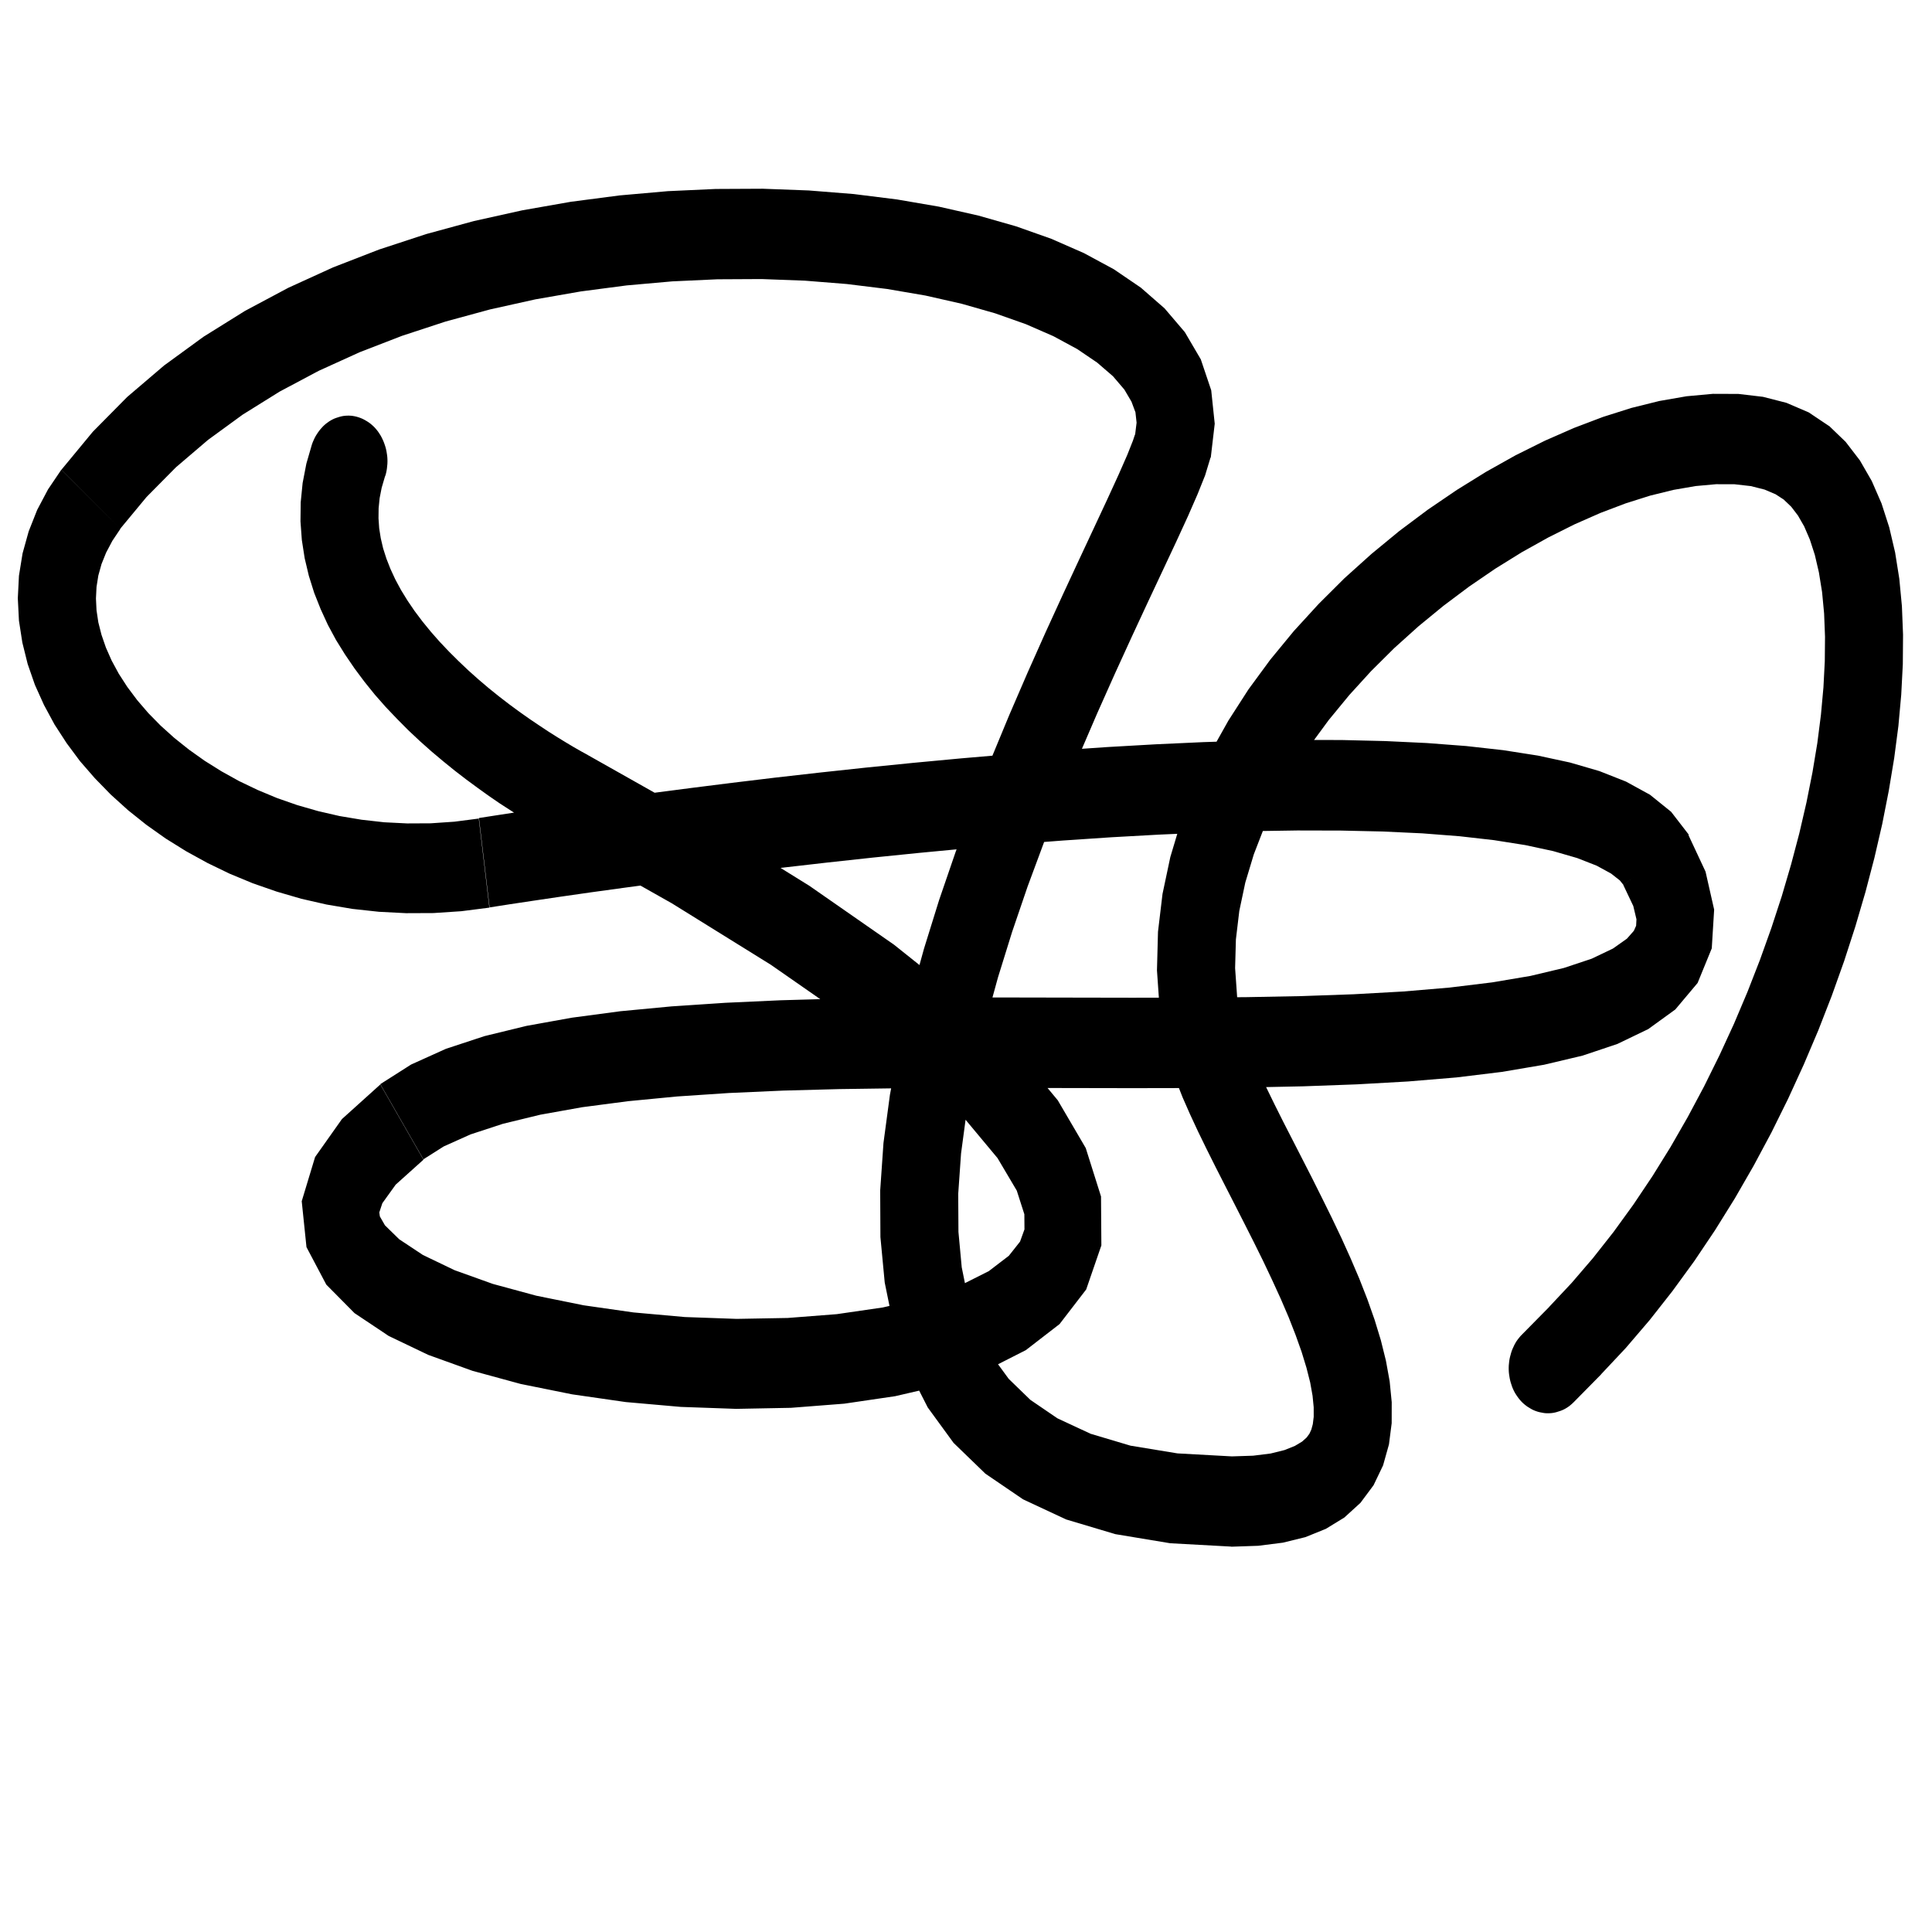
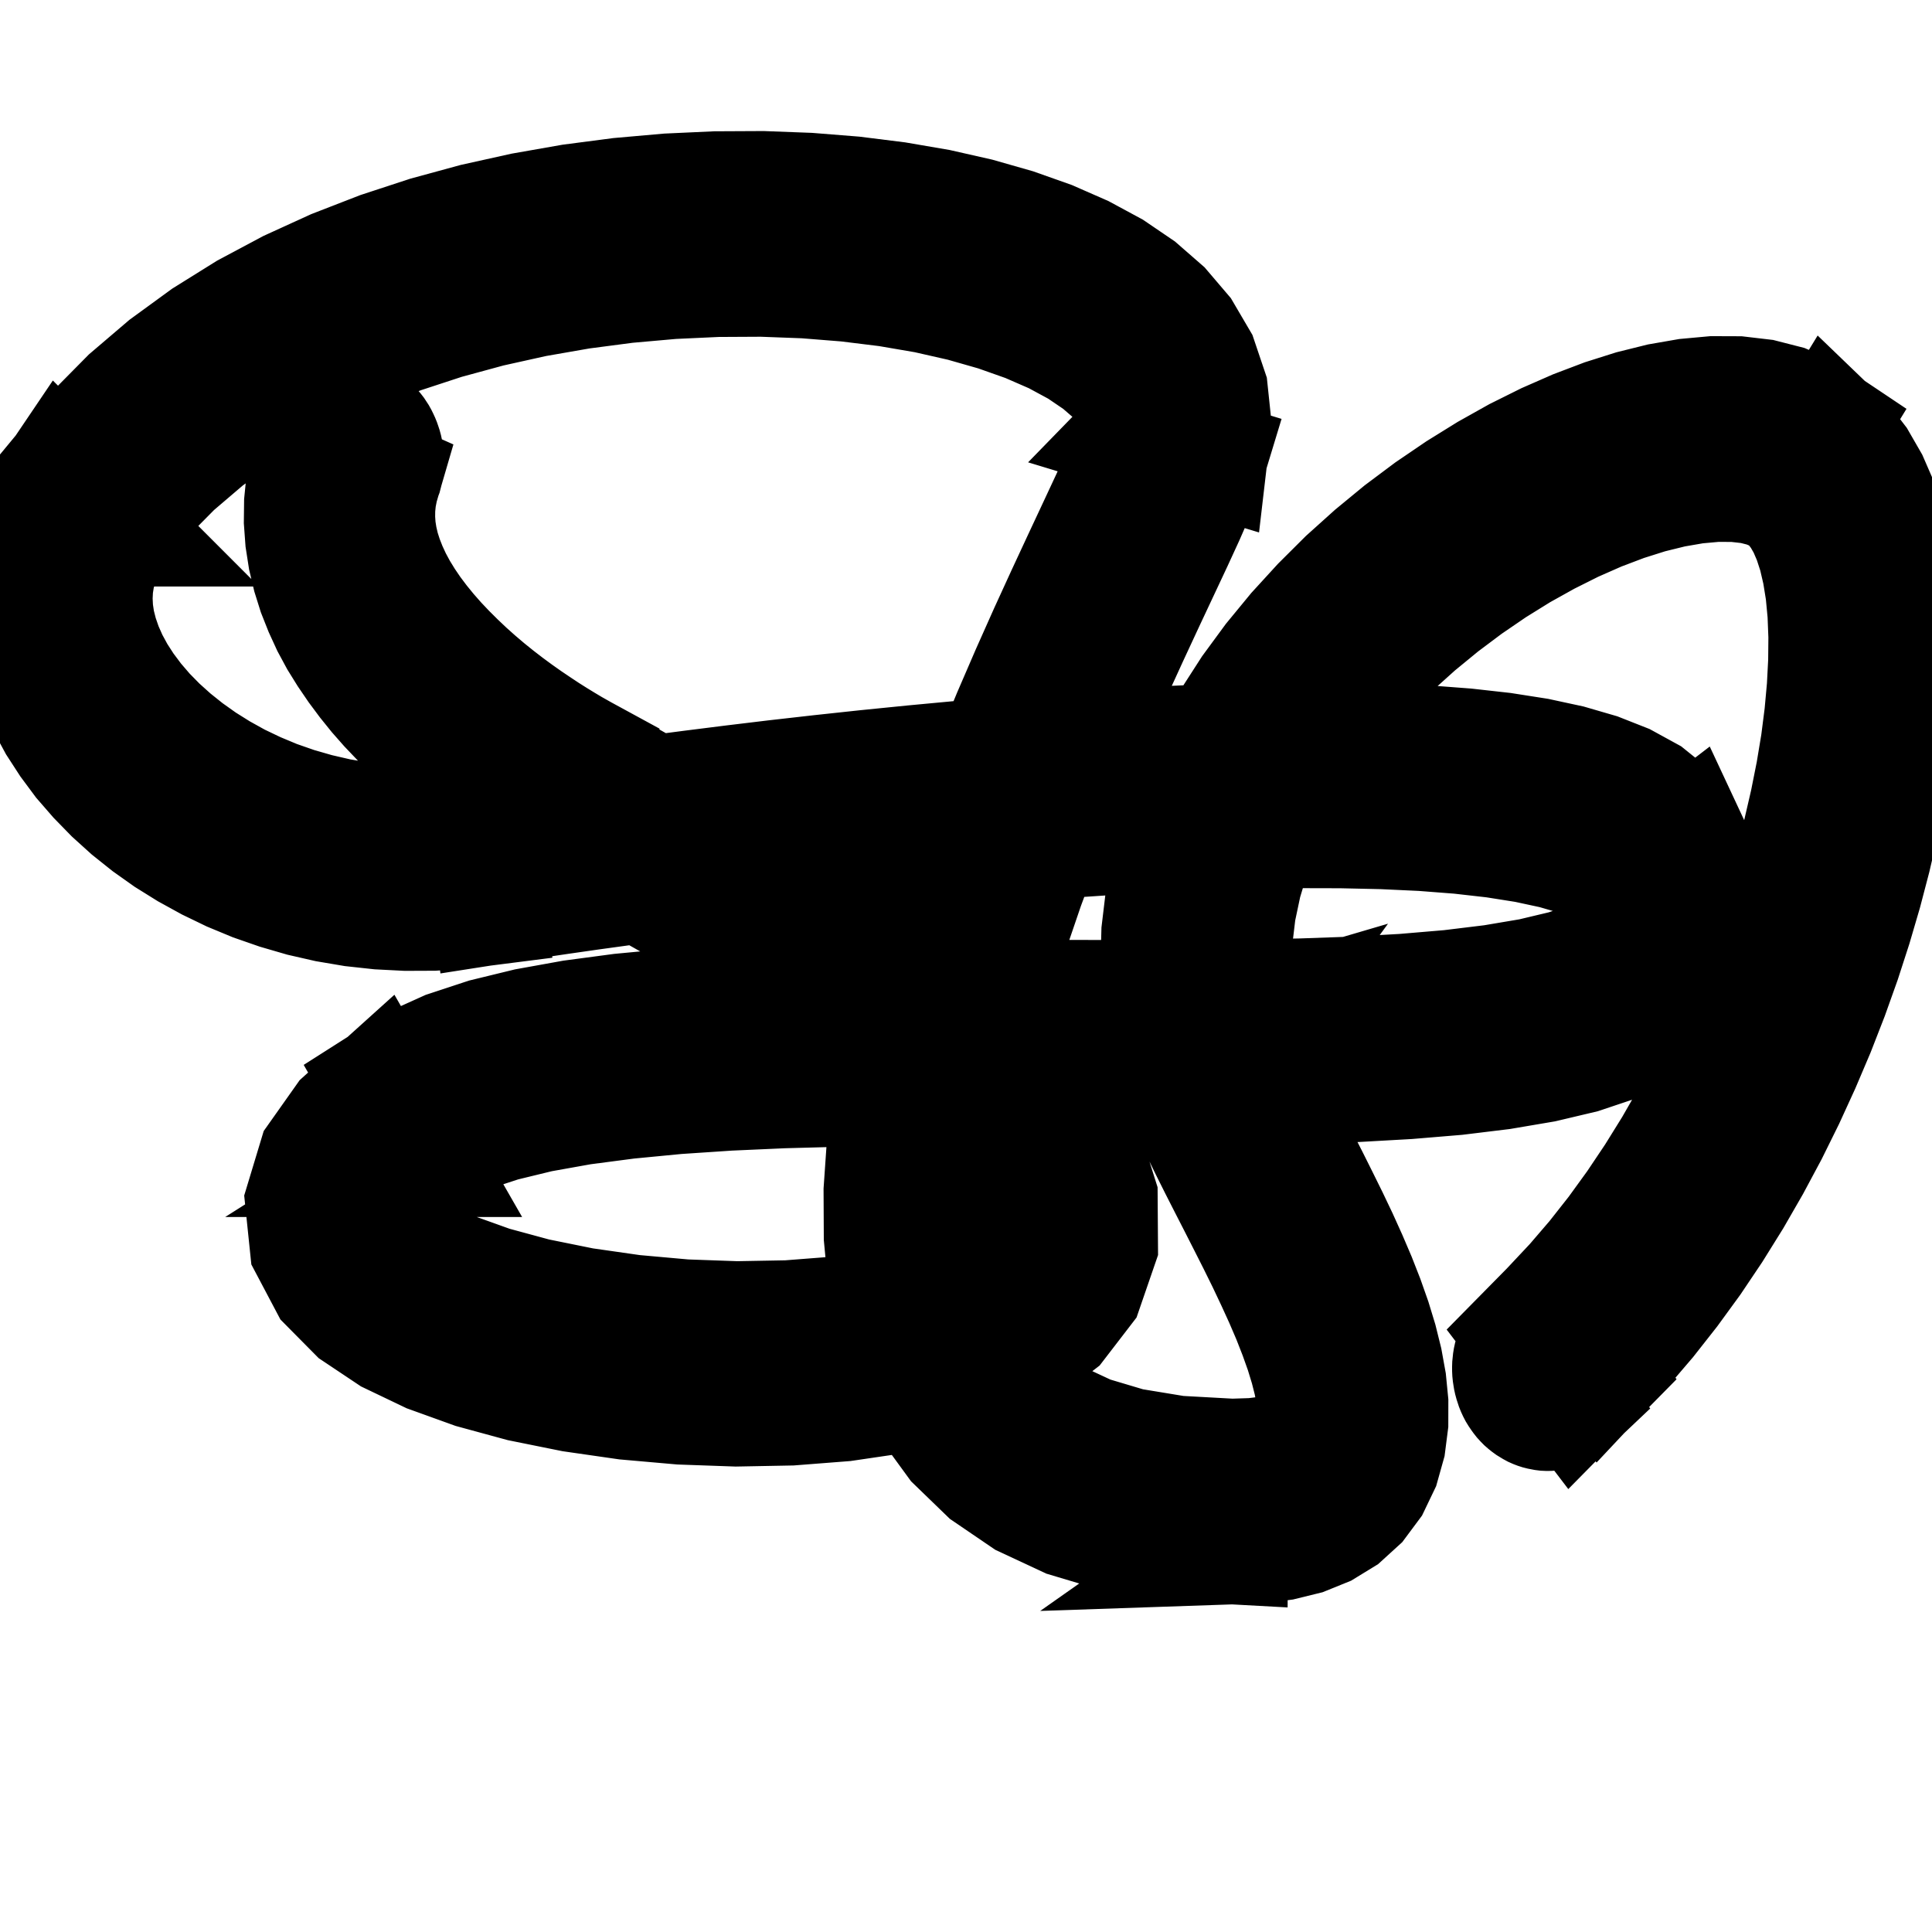
- <svg xmlns="http://www.w3.org/2000/svg" width="1000" height="1000" id="svg4152" version="1.1" viewBox="0 0 1000 1000">
-   <defs id="defs5498">
-     <marker style="overflow:visible" id="marker4233" refX="0.0" refY="0.0" orient="auto">
-       <path transform="scale(0.8)" style="fill-rule:evenodd;stroke-width:1pt;stroke-opacity:1;fill-opacity:1" d="M 5.77,0.0 L -2.88,5.0 L -2.88,-5.0 L 5.77,0.0 z " id="path4235" />
-     </marker>
-     <marker style="overflow:visible" id="marker4755" refX="0.0" refY="0.0" orient="auto">
-       <path transform="scale(0.8)" style="fill-rule:evenodd;stroke-width:1pt;stroke-opacity:1;fill-opacity:1" d="M 5.77,0.0 L -2.88,5.0 L -2.88,-5.0 L 5.77,0.0 z " id="path4757" />
-     </marker>
-     <marker orient="auto" refY="0.0" refX="0.0" id="Arrow1Lend" style="overflow:visible;">
-       <path id="path4164" d="M 0.0,0.0 L 5.0,-5.0 L -12.5,0.0 L 5.0,5.0 L 0.0,0.0 z " style="fill-rule:evenodd;stroke-width:1pt;stroke-opacity:1;fill-opacity:1" transform="scale(0.8) rotate(180) translate(12.5,0)" />
-     </marker>
-     <marker orient="auto" refY="0.0" refX="0.0" id="Arrow2Lend" style="overflow:visible;">
-       <path id="path4182" style="fill-rule:evenodd;stroke-width:0.625;stroke-linejoin:round;stroke-opacity:1;fill-opacity:1" d="M 8.719,4.034 L -2.207,0.016 L 8.719,-4.002 C 6.973,-1.63 6.983,1.616 8.719,4.034 z " transform="scale(1.1) rotate(180) translate(1,0)" />
-     </marker>
-     <pattern y="0" x="0" height="6" width="6" patternUnits="userSpaceOnUse" id="EMFhbasepattern" />
-     <pattern y="0" x="0" height="6" width="6" patternUnits="userSpaceOnUse" id="EMFhbasepattern-6" />
-   </defs>
-   <g style="clip-rule:evenodd;fill-opacity:1;fill-rule:evenodd;image-rendering:optimizeQuality;shape-rendering:geometricPrecision;text-rendering:geometricPrecision" id="g5179" transform="matrix(58.61673,0,0,59.70826,-120.0885,-16.89063)">
-     <path class="fil0" d="m 15.489,11.851 0.456,0.587 -0.014,0.013 -0.014,0.012 -0.014,0.011 -0.015,0.01 -0.015,0.009 -0.015,0.008 -0.016,0.007 -0.016,0.006 -0.016,0.005 -0.016,0.005 -0.016,0.004 -0.016,0.003 -0.017,0.002 -0.017,10e-4 -0.017,1.79e-4 -0.017,-7.61e-4 -0.016,-0.002 -0.016,-0.003 -0.016,-0.003 -0.016,-0.004 -0.016,-0.005 -0.016,-0.006 -0.016,-0.007 -0.015,-0.008 -0.015,-0.009 -0.015,-0.009 -0.014,-0.01 -0.014,-0.011 -0.014,-0.012 -0.013,-0.013 -0.013,-0.014 -0.012,-0.015 -0.011,-0.015 -0.011,-0.016 -0.01,-0.016 -0.009,-0.017 -0.008,-0.017 -0.007,-0.017 -0.006,-0.018 -0.006,-0.018 -0.005,-0.018 -0.004,-0.018 -0.003,-0.018 -0.003,-0.019 -0.002,-0.019 -9.4e-4,-0.019 -1.34e-4,-0.019 6.26e-4,-0.019 0.002,-0.019 0.002,-0.019 0.003,-0.018 0.004,-0.018 0.005,-0.018 0.005,-0.018 0.006,-0.018 0.007,-0.017 0.008,-0.017 0.008,-0.017 0.009,-0.016 0.01,-0.016 0.011,-0.015 0.012,-0.015 0.012,-0.014 z m 0.698,0.346 -0.242,0.241 L 15.489,11.851 15.731,11.61 Z m 1.615,-7.583 0.398,-0.639 v 0 l 0.146,0.138 0.126,0.161 0.105,0.179 0.086,0.194 0.068,0.207 0.052,0.218 0.037,0.228 0.023,0.238 0.01,0.247 -0.002,0.256 -0.014,0.264 -0.025,0.271 -0.037,0.278 -0.048,0.284 -0.058,0.289 -0.069,0.293 -0.079,0.296 -0.089,0.298 -0.099,0.3 -0.109,0.3 -0.119,0.3 -0.129,0.298 -0.138,0.296 -0.147,0.292 -0.157,0.288 -0.166,0.283 -0.175,0.276 -0.184,0.269 -0.193,0.26 -0.201,0.251 -0.21,0.241 -0.219,0.229 -0.456,-0.587 0.196,-0.205 0.189,-0.216 0.182,-0.227 0.175,-0.237 0.168,-0.246 0.16,-0.253 0.152,-0.26 0.144,-0.265 0.136,-0.27 0.128,-0.273 0.119,-0.276 0.11,-0.277 0.101,-0.277 0.092,-0.276 0.082,-0.274 0.073,-0.271 0.063,-0.267 0.053,-0.261 0.043,-0.254 0.032,-0.246 0.022,-0.237 0.012,-0.226 0.002,-0.214 -0.008,-0.201 -0.018,-0.186 -0.028,-0.17 -0.036,-0.152 -0.044,-0.133 -0.05,-0.114 -0.055,-0.094 -0.059,-0.076 -0.064,-0.06 v 0 z m -4.784,4.568 -0.669,0.193 v 0 L 12.289,9.034 12.265,8.695 12.274,8.36 12.314,8.032 12.383,7.712 12.478,7.401 12.596,7.1 12.736,6.809 12.896,6.529 13.073,6.259 13.266,6.001 13.473,5.754 13.692,5.519 13.921,5.295 14.16,5.084 14.405,4.886 14.657,4.701 14.913,4.53 15.171,4.373 15.431,4.23 15.691,4.103 15.949,3.992 16.204,3.897 16.455,3.819 16.701,3.759 l 0.24,-0.041 0.233,-0.021 0.225,8.055e-4 0.217,0.025 0.207,0.052 0.197,0.083 0.181,0.119 -0.398,0.639 -0.075,-0.048 -0.098,-0.041 -0.121,-0.03 -0.144,-0.016 -0.163,-4.475e-4 -0.18,0.016 -0.195,0.033 -0.207,0.05 -0.216,0.067 -0.223,0.083 -0.229,0.099 -0.232,0.114 -0.234,0.128 -0.233,0.142 -0.231,0.155 -0.227,0.167 -0.221,0.178 -0.214,0.189 -0.204,0.199 -0.193,0.208 -0.181,0.216 -0.167,0.223 -0.151,0.229 -0.134,0.234 -0.115,0.238 -0.095,0.241 -0.075,0.244 -0.053,0.246 -0.03,0.247 -0.007,0.249 0.018,0.252 0.044,0.256 z m -0.097,4.508 0.005,-0.782 v 0 l 0.188,-0.006 0.155,-0.019 0.123,-0.03 0.091,-0.036 0.063,-0.037 0.04,-0.035 0.025,-0.033 0.017,-0.036 0.013,-0.047 0.008,-0.064 -1.35e-4,-0.083 -0.01,-0.1 -0.021,-0.115 -0.033,-0.128 -0.043,-0.138 -0.053,-0.146 -0.061,-0.153 -0.069,-0.158 -0.075,-0.161 -0.079,-0.164 -0.083,-0.165 -0.085,-0.165 -0.085,-0.164 -0.085,-0.163 -0.083,-0.16 -0.08,-0.157 -0.076,-0.153 -0.071,-0.15 -0.065,-0.145 -0.057,-0.142 -0.048,-0.14 -0.038,-0.14 0.669,-0.193 0.02,0.073 0.032,0.093 0.044,0.11 0.055,0.123 0.064,0.134 0.071,0.143 0.077,0.151 0.082,0.157 0.085,0.163 0.087,0.167 0.087,0.171 0.087,0.173 0.085,0.175 0.081,0.176 0.077,0.177 0.071,0.178 0.064,0.178 0.055,0.177 0.045,0.178 0.033,0.179 0.018,0.18 -3.14e-4,0.182 -0.024,0.184 -0.052,0.182 -0.084,0.172 -0.116,0.153 -0.142,0.127 -0.163,0.098 -0.181,0.072 -0.199,0.048 -0.218,0.027 -0.239,0.008 v 0 z m -0.851,-9.64 0.668,0.199 v 0 l -0.048,0.155 -0.067,0.164 -0.085,0.191 -0.103,0.22 -0.119,0.249 -0.132,0.276 -0.142,0.3 -0.15,0.322 -0.155,0.341 -0.157,0.358 -0.157,0.371 -0.153,0.382 -0.147,0.389 -0.137,0.394 -0.125,0.395 -0.11,0.393 -0.093,0.388 -0.073,0.379 -0.05,0.366 -0.025,0.35 0.002,0.33 0.029,0.307 0.058,0.281 0.087,0.254 0.118,0.228 0.152,0.204 0.191,0.182 0.239,0.16 0.293,0.134 0.352,0.103 0.415,0.067 0.481,0.026 -0.005,0.782 -0.54,-0.029 -0.485,-0.079 -0.433,-0.127 -0.382,-0.175 -0.332,-0.222 -0.281,-0.267 -0.228,-0.307 -0.176,-0.339 -0.125,-0.363 -0.079,-0.381 -0.038,-0.394 -0.002,-0.404 0.029,-0.412 0.057,-0.418 0.081,-0.421 0.101,-0.423 0.119,-0.423 0.133,-0.42 0.145,-0.415 0.153,-0.407 0.159,-0.397 0.162,-0.384 0.162,-0.368 0.159,-0.35 0.153,-0.328 0.144,-0.304 0.132,-0.277 0.117,-0.246 0.099,-0.212 0.077,-0.172 0.05,-0.124 0.018,-0.053 v 0 z M 3.112,4.867 2.591,4.355 v 0 l 0.277,-0.329 0.303,-0.301 0.327,-0.274 0.348,-0.249 0.366,-0.224 0.382,-0.2 0.395,-0.177 0.407,-0.155 0.416,-0.134 0.422,-0.113 0.427,-0.093 0.429,-0.074 0.429,-0.055 0.427,-0.037 0.422,-0.019 0.416,-0.002 0.407,0.015 0.396,0.031 0.383,0.047 0.368,0.062 0.351,0.078 0.332,0.093 0.311,0.108 0.288,0.124 0.264,0.14 0.238,0.159 0.21,0.18 0.179,0.206 0.141,0.236 0.092,0.268 0.031,0.29 -0.035,0.294 -0.668,-0.199 0.013,-0.104 -0.01,-0.09 L 12.04,3.765 11.977,3.66 11.877,3.545 11.738,3.427 11.561,3.309 11.35,3.197 11.107,3.093 10.836,2.999 10.54,2.916 10.221,2.845 9.882,2.788 9.526,2.745 9.156,2.716 8.774,2.702 l -0.391,0.002 -0.398,0.018 -0.402,0.035 -0.404,0.052 -0.403,0.069 -0.399,0.087 -0.393,0.105 -0.385,0.124 -0.374,0.142 -0.361,0.161 -0.345,0.18 -0.327,0.2 -0.306,0.219 -0.284,0.238 -0.259,0.257 -0.233,0.276 v 0 z m 3.164,2.509 0.094,0.775 v 0 L 6.122,8.182 5.876,8.198 5.634,8.199 5.395,8.187 5.161,8.162 4.932,8.124 4.709,8.074 4.492,8.012 4.281,7.94 4.077,7.857 3.881,7.764 3.692,7.662 3.512,7.552 3.341,7.433 3.179,7.306 3.027,7.171 2.886,7.029 2.755,6.881 2.637,6.725 2.53,6.563 2.437,6.394 2.357,6.22 2.293,6.039 2.246,5.853 2.216,5.663 2.206,5.469 l 0.01,-0.195 0.032,-0.194 0.054,-0.191 0.075,-0.186 0.096,-0.178 0.117,-0.17 0.522,0.512 -0.071,0.104 -0.055,0.102 -0.041,0.1 -0.028,0.099 -0.016,0.099 -0.005,0.1 0.005,0.102 0.016,0.105 0.028,0.108 0.039,0.111 0.051,0.113 0.063,0.114 0.075,0.114 0.087,0.114 0.098,0.112 0.109,0.109 0.12,0.106 0.13,0.102 0.139,0.097 0.148,0.091 0.156,0.085 0.164,0.077 0.171,0.07 0.178,0.061 0.184,0.052 0.19,0.043 0.195,0.032 0.199,0.022 0.203,0.01 0.207,-0.001 0.21,-0.014 0.213,-0.027 v 0 z M 16.959,7.522 16.384,7.954 v -4.47e-5 l -0.032,-0.039 -0.078,-0.06 -0.127,-0.068 -0.172,-0.066 -0.211,-0.06 -0.246,-0.052 -0.277,-0.043 -0.305,-0.034 -0.329,-0.025 -0.35,-0.016 -0.368,-0.008 -0.384,-8.95e-4 -0.398,0.006 -0.408,0.012 -0.416,0.018 -0.422,0.023 -0.425,0.028 -0.425,0.032 -0.423,0.036 -0.419,0.039 -0.412,0.041 -0.403,0.043 -0.391,0.044 -0.377,0.044 -0.36,0.044 -0.341,0.044 -0.32,0.042 -0.296,0.04 -0.27,0.038 -0.241,0.035 -0.21,0.031 -0.176,0.027 -0.094,-0.775 0.178,-0.027 0.212,-0.032 0.243,-0.035 0.272,-0.038 0.299,-0.041 0.323,-0.043 0.344,-0.044 0.364,-0.045 0.38,-0.045 0.395,-0.044 0.407,-0.043 0.416,-0.041 0.424,-0.039 0.428,-0.036 0.431,-0.033 0.431,-0.029 0.429,-0.024 0.424,-0.019 0.417,-0.013 0.408,-0.006 0.396,9.845e-4 0.382,0.009 0.366,0.017 0.348,0.026 0.328,0.036 0.306,0.047 0.283,0.06 0.259,0.074 0.235,0.091 0.212,0.114 0.187,0.148 0.155,0.197 v -4.47e-5 z M 5.788,10.333 5.407,9.681 v 0 l 0.272,-0.17 0.307,-0.136 0.34,-0.11 0.372,-0.089 0.401,-0.071 0.428,-0.056 0.452,-0.042 0.473,-0.031 0.49,-0.022 0.504,-0.014 0.515,-0.007 0.521,-0.003 0.524,-4.48e-5 0.524,0.001 0.519,9.397e-4 0.511,-9.844e-4 0.498,-0.004 0.482,-0.009 0.462,-0.016 0.438,-0.024 0.409,-0.034 0.376,-0.045 0.338,-0.056 0.295,-0.069 0.245,-0.08 0.188,-0.088 0.124,-0.086 0.061,-0.068 0.02,-0.044 0.003,-0.056 -0.028,-0.115 -0.088,-0.182 0.575,-0.433 0.151,0.317 0.076,0.329 -0.021,0.336 -0.125,0.3 -0.197,0.23 -0.239,0.17 -0.273,0.129 -0.307,0.101 -0.34,0.079 -0.372,0.062 -0.401,0.048 -0.428,0.035 -0.452,0.025 -0.473,0.017 -0.49,0.01 -0.504,0.005 -0.514,9.845e-4 -0.52,-9.397e-4 -0.523,-0.001 -0.522,4.48e-5 -0.517,0.003 -0.508,0.007 -0.495,0.013 -0.479,0.021 -0.458,0.03 -0.433,0.041 -0.404,0.052 -0.37,0.065 -0.331,0.079 -0.286,0.092 -0.236,0.104 -0.18,0.112 v 0 z m 1.156,-2.798 0.293,-0.708 v 0 l 1.06,0.587 0.899,0.548 0.748,0.511 0.608,0.477 0.478,0.447 0.359,0.424 0.247,0.414 0.135,0.42 0.003,0.424 -0.134,0.382 -0.235,0.3 -0.298,0.226 -0.345,0.172 -0.386,0.131 -0.422,0.096 -0.45,0.065 -0.471,0.036 -0.484,0.009 -0.489,-0.017 -0.486,-0.042 -0.474,-0.067 -0.454,-0.09 -0.426,-0.114 -0.39,-0.138 -0.349,-0.164 -0.302,-0.198 -0.249,-0.247 -0.175,-0.325 -0.042,-0.398 0.118,-0.383 0.237,-0.329 0.339,-0.3 0.381,0.652 -0.245,0.216 -0.118,0.161 -0.027,0.08 0.005,0.035 0.045,0.077 0.126,0.121 0.209,0.136 0.28,0.132 0.338,0.119 0.383,0.102 0.417,0.083 0.441,0.062 0.454,0.04 0.458,0.016 0.451,-0.008 0.433,-0.033 0.406,-0.058 0.367,-0.083 0.316,-0.107 0.253,-0.125 0.177,-0.133 0.099,-0.123 0.039,-0.106 -0.001,-0.131 -0.067,-0.205 -0.17,-0.282 -0.293,-0.345 -0.426,-0.398 -0.567,-0.444 -0.716,-0.489 -0.873,-0.532 -1.039,-0.576 v 0 z m -2.141,-3.399 0.644,0.281 -0.028,0.094 -0.018,0.09 -0.009,0.088 -0.001,0.087 0.006,0.086 0.014,0.087 0.021,0.088 0.029,0.089 0.036,0.09 0.043,0.091 0.05,0.091 0.057,0.091 0.063,0.091 0.069,0.09 0.074,0.089 0.078,0.087 0.082,0.085 0.085,0.083 0.087,0.081 0.089,0.078 0.09,0.075 0.091,0.072 0.09,0.068 0.09,0.065 0.088,0.061 0.086,0.057 0.083,0.054 0.079,0.049 0.075,0.045 0.07,0.041 0.064,0.036 0.058,0.031 -0.293,0.708 L 6.877,7.498 6.804,7.457 6.725,7.412 6.642,7.361 6.554,7.306 6.461,7.247 6.366,7.183 6.268,7.114 6.167,7.041 6.065,6.964 5.962,6.882 5.859,6.797 5.756,6.707 5.654,6.613 5.554,6.514 5.455,6.412 5.359,6.305 5.267,6.193 5.179,6.077 5.095,5.956 5.016,5.831 4.944,5.7 4.88,5.563 4.823,5.422 4.776,5.275 4.739,5.122 4.714,4.964 4.702,4.803 4.704,4.637 4.721,4.47 4.754,4.302 Z m 0.644,0.281 -0.644,-0.281 0.007,-0.019 0.008,-0.018 0.008,-0.017 0.009,-0.017 0.01,-0.016 0.01,-0.015 0.011,-0.015 0.011,-0.014 0.012,-0.013 0.012,-0.013 0.013,-0.012 0.013,-0.011 0.014,-0.01 0.014,-0.01 0.015,-0.009 0.015,-0.008 0.015,-0.007 0.016,-0.006 0.016,-0.005 0.016,-0.005 0.016,-0.004 0.016,-0.003 0.017,-0.002 0.017,-0.001 0.017,-1.342e-4 0.017,8.055e-4 0.017,0.002 0.017,0.003 0.017,0.004 0.017,0.005 0.017,0.006 0.017,0.007 0.016,0.008 0.016,0.009 0.015,0.009 0.015,0.01 0.014,0.011 0.014,0.012 0.013,0.012 0.012,0.013 0.012,0.014 0.011,0.014 0.01,0.015 0.01,0.015 0.009,0.016 0.008,0.016 0.008,0.017 0.007,0.017 0.006,0.017 0.006,0.018 0.005,0.018 0.004,0.018 0.003,0.018 0.003,0.019 0.002,0.019 9.844e-4,0.019 8.95e-5,0.019 -7.159e-4,0.019 -0.002,0.019 -0.002,0.019 -0.003,0.019 -0.004,0.019 -0.005,0.019 z" id="path5177" style="fill-opacity:1;fill-rule:nonzero" />
+ <svg xmlns="http://www.w3.org/2000/svg" width="1000" height="1000" stroke="currentColor" fill="currentColor" id="svg4152" version="1.1" viewBox="0 0 1000 1000">
+   <defs id="defs5498" />
+   <g id="g5179" transform="matrix(58.61673,0,0,59.70826,-120.0885,-16.89063)">
+     <path d="m 15.489,11.851 0.456,0.587 -0.014,0.013 -0.014,0.012 -0.014,0.011 -0.015,0.01 -0.015,0.009 -0.015,0.008 -0.016,0.007 -0.016,0.006 -0.016,0.005 -0.016,0.005 -0.016,0.004 -0.016,0.003 -0.017,0.002 -0.017,10e-4 -0.017,1.79e-4 -0.017,-7.61e-4 -0.016,-0.002 -0.016,-0.003 -0.016,-0.003 -0.016,-0.004 -0.016,-0.005 -0.016,-0.006 -0.016,-0.007 -0.015,-0.008 -0.015,-0.009 -0.015,-0.009 -0.014,-0.01 -0.014,-0.011 -0.014,-0.012 -0.013,-0.013 -0.013,-0.014 -0.012,-0.015 -0.011,-0.015 -0.011,-0.016 -0.01,-0.016 -0.009,-0.017 -0.008,-0.017 -0.007,-0.017 -0.006,-0.018 -0.006,-0.018 -0.005,-0.018 -0.004,-0.018 -0.003,-0.018 -0.003,-0.019 -0.002,-0.019 -9.4e-4,-0.019 -1.34e-4,-0.019 6.26e-4,-0.019 0.002,-0.019 0.002,-0.019 0.003,-0.018 0.004,-0.018 0.005,-0.018 0.005,-0.018 0.006,-0.018 0.007,-0.017 0.008,-0.017 0.008,-0.017 0.009,-0.016 0.01,-0.016 0.011,-0.015 0.012,-0.015 0.012,-0.014 z m 0.698,0.346 -0.242,0.241 L 15.489,11.851 15.731,11.61 Z m 1.615,-7.583 0.398,-0.639 v 0 l 0.146,0.138 0.126,0.161 0.105,0.179 0.086,0.194 0.068,0.207 0.052,0.218 0.037,0.228 0.023,0.238 0.01,0.247 -0.002,0.256 -0.014,0.264 -0.025,0.271 -0.037,0.278 -0.048,0.284 -0.058,0.289 -0.069,0.293 -0.079,0.296 -0.089,0.298 -0.099,0.3 -0.109,0.3 -0.119,0.3 -0.129,0.298 -0.138,0.296 -0.147,0.292 -0.157,0.288 -0.166,0.283 -0.175,0.276 -0.184,0.269 -0.193,0.26 -0.201,0.251 -0.21,0.241 -0.219,0.229 -0.456,-0.587 0.196,-0.205 0.189,-0.216 0.182,-0.227 0.175,-0.237 0.168,-0.246 0.16,-0.253 0.152,-0.26 0.144,-0.265 0.136,-0.27 0.128,-0.273 0.119,-0.276 0.11,-0.277 0.101,-0.277 0.092,-0.276 0.082,-0.274 0.073,-0.271 0.063,-0.267 0.053,-0.261 0.043,-0.254 0.032,-0.246 0.022,-0.237 0.012,-0.226 0.002,-0.214 -0.008,-0.201 -0.018,-0.186 -0.028,-0.17 -0.036,-0.152 -0.044,-0.133 -0.05,-0.114 -0.055,-0.094 -0.059,-0.076 -0.064,-0.06 v 0 z m -4.784,4.568 -0.669,0.193 v 0 L 12.289,9.034 12.265,8.695 12.274,8.36 12.314,8.032 12.383,7.712 12.478,7.401 12.596,7.1 12.736,6.809 12.896,6.529 13.073,6.259 13.266,6.001 13.473,5.754 13.692,5.519 13.921,5.295 14.16,5.084 14.405,4.886 14.657,4.701 14.913,4.53 15.171,4.373 15.431,4.23 15.691,4.103 15.949,3.992 16.204,3.897 16.455,3.819 16.701,3.759 l 0.24,-0.041 0.233,-0.021 0.225,8.055e-4 0.217,0.025 0.207,0.052 0.197,0.083 0.181,0.119 -0.398,0.639 -0.075,-0.048 -0.098,-0.041 -0.121,-0.03 -0.144,-0.016 -0.163,-4.475e-4 -0.18,0.016 -0.195,0.033 -0.207,0.05 -0.216,0.067 -0.223,0.083 -0.229,0.099 -0.232,0.114 -0.234,0.128 -0.233,0.142 -0.231,0.155 -0.227,0.167 -0.221,0.178 -0.214,0.189 -0.204,0.199 -0.193,0.208 -0.181,0.216 -0.167,0.223 -0.151,0.229 -0.134,0.234 -0.115,0.238 -0.095,0.241 -0.075,0.244 -0.053,0.246 -0.03,0.247 -0.007,0.249 0.018,0.252 0.044,0.256 z m -0.097,4.508 0.005,-0.782 v 0 l 0.188,-0.006 0.155,-0.019 0.123,-0.03 0.091,-0.036 0.063,-0.037 0.04,-0.035 0.025,-0.033 0.017,-0.036 0.013,-0.047 0.008,-0.064 -1.35e-4,-0.083 -0.01,-0.1 -0.021,-0.115 -0.033,-0.128 -0.043,-0.138 -0.053,-0.146 -0.061,-0.153 -0.069,-0.158 -0.075,-0.161 -0.079,-0.164 -0.083,-0.165 -0.085,-0.165 -0.085,-0.164 -0.085,-0.163 -0.083,-0.16 -0.08,-0.157 -0.076,-0.153 -0.071,-0.15 -0.065,-0.145 -0.057,-0.142 -0.048,-0.14 -0.038,-0.14 0.669,-0.193 0.02,0.073 0.032,0.093 0.044,0.11 0.055,0.123 0.064,0.134 0.071,0.143 0.077,0.151 0.082,0.157 0.085,0.163 0.087,0.167 0.087,0.171 0.087,0.173 0.085,0.175 0.081,0.176 0.077,0.177 0.071,0.178 0.064,0.178 0.055,0.177 0.045,0.178 0.033,0.179 0.018,0.18 -3.14e-4,0.182 -0.024,0.184 -0.052,0.182 -0.084,0.172 -0.116,0.153 -0.142,0.127 -0.163,0.098 -0.181,0.072 -0.199,0.048 -0.218,0.027 -0.239,0.008 v 0 z m -0.851,-9.64 0.668,0.199 v 0 l -0.048,0.155 -0.067,0.164 -0.085,0.191 -0.103,0.22 -0.119,0.249 -0.132,0.276 -0.142,0.3 -0.15,0.322 -0.155,0.341 -0.157,0.358 -0.157,0.371 -0.153,0.382 -0.147,0.389 -0.137,0.394 -0.125,0.395 -0.11,0.393 -0.093,0.388 -0.073,0.379 -0.05,0.366 -0.025,0.35 0.002,0.33 0.029,0.307 0.058,0.281 0.087,0.254 0.118,0.228 0.152,0.204 0.191,0.182 0.239,0.16 0.293,0.134 0.352,0.103 0.415,0.067 0.481,0.026 -0.005,0.782 -0.54,-0.029 -0.485,-0.079 -0.433,-0.127 -0.382,-0.175 -0.332,-0.222 -0.281,-0.267 -0.228,-0.307 -0.176,-0.339 -0.125,-0.363 -0.079,-0.381 -0.038,-0.394 -0.002,-0.404 0.029,-0.412 0.057,-0.418 0.081,-0.421 0.101,-0.423 0.119,-0.423 0.133,-0.42 0.145,-0.415 0.153,-0.407 0.159,-0.397 0.162,-0.384 0.162,-0.368 0.159,-0.35 0.153,-0.328 0.144,-0.304 0.132,-0.277 0.117,-0.246 0.099,-0.212 0.077,-0.172 0.05,-0.124 0.018,-0.053 v 0 z M 3.112,4.867 2.591,4.355 v 0 l 0.277,-0.329 0.303,-0.301 0.327,-0.274 0.348,-0.249 0.366,-0.224 0.382,-0.2 0.395,-0.177 0.407,-0.155 0.416,-0.134 0.422,-0.113 0.427,-0.093 0.429,-0.074 0.429,-0.055 0.427,-0.037 0.422,-0.019 0.416,-0.002 0.407,0.015 0.396,0.031 0.383,0.047 0.368,0.062 0.351,0.078 0.332,0.093 0.311,0.108 0.288,0.124 0.264,0.14 0.238,0.159 0.21,0.18 0.179,0.206 0.141,0.236 0.092,0.268 0.031,0.29 -0.035,0.294 -0.668,-0.199 0.013,-0.104 -0.01,-0.09 L 12.04,3.765 11.977,3.66 11.877,3.545 11.738,3.427 11.561,3.309 11.35,3.197 11.107,3.093 10.836,2.999 10.54,2.916 10.221,2.845 9.882,2.788 9.526,2.745 9.156,2.716 8.774,2.702 l -0.391,0.002 -0.398,0.018 -0.402,0.035 -0.404,0.052 -0.403,0.069 -0.399,0.087 -0.393,0.105 -0.385,0.124 -0.374,0.142 -0.361,0.161 -0.345,0.18 -0.327,0.2 -0.306,0.219 -0.284,0.238 -0.259,0.257 -0.233,0.276 v 0 z m 3.164,2.509 0.094,0.775 v 0 L 6.122,8.182 5.876,8.198 5.634,8.199 5.395,8.187 5.161,8.162 4.932,8.124 4.709,8.074 4.492,8.012 4.281,7.94 4.077,7.857 3.881,7.764 3.692,7.662 3.512,7.552 3.341,7.433 3.179,7.306 3.027,7.171 2.886,7.029 2.755,6.881 2.637,6.725 2.53,6.563 2.437,6.394 2.357,6.22 2.293,6.039 2.246,5.853 2.216,5.663 2.206,5.469 l 0.01,-0.195 0.032,-0.194 0.054,-0.191 0.075,-0.186 0.096,-0.178 0.117,-0.17 0.522,0.512 -0.071,0.104 -0.055,0.102 -0.041,0.1 -0.028,0.099 -0.016,0.099 -0.005,0.1 0.005,0.102 0.016,0.105 0.028,0.108 0.039,0.111 0.051,0.113 0.063,0.114 0.075,0.114 0.087,0.114 0.098,0.112 0.109,0.109 0.12,0.106 0.13,0.102 0.139,0.097 0.148,0.091 0.156,0.085 0.164,0.077 0.171,0.07 0.178,0.061 0.184,0.052 0.19,0.043 0.195,0.032 0.199,0.022 0.203,0.01 0.207,-0.001 0.21,-0.014 0.213,-0.027 v 0 z M 16.959,7.522 16.384,7.954 v -4.47e-5 l -0.032,-0.039 -0.078,-0.06 -0.127,-0.068 -0.172,-0.066 -0.211,-0.06 -0.246,-0.052 -0.277,-0.043 -0.305,-0.034 -0.329,-0.025 -0.35,-0.016 -0.368,-0.008 -0.384,-8.95e-4 -0.398,0.006 -0.408,0.012 -0.416,0.018 -0.422,0.023 -0.425,0.028 -0.425,0.032 -0.423,0.036 -0.419,0.039 -0.412,0.041 -0.403,0.043 -0.391,0.044 -0.377,0.044 -0.36,0.044 -0.341,0.044 -0.32,0.042 -0.296,0.04 -0.27,0.038 -0.241,0.035 -0.21,0.031 -0.176,0.027 -0.094,-0.775 0.178,-0.027 0.212,-0.032 0.243,-0.035 0.272,-0.038 0.299,-0.041 0.323,-0.043 0.344,-0.044 0.364,-0.045 0.38,-0.045 0.395,-0.044 0.407,-0.043 0.416,-0.041 0.424,-0.039 0.428,-0.036 0.431,-0.033 0.431,-0.029 0.429,-0.024 0.424,-0.019 0.417,-0.013 0.408,-0.006 0.396,9.845e-4 0.382,0.009 0.366,0.017 0.348,0.026 0.328,0.036 0.306,0.047 0.283,0.06 0.259,0.074 0.235,0.091 0.212,0.114 0.187,0.148 0.155,0.197 v -4.47e-5 z M 5.788,10.333 5.407,9.681 v 0 l 0.272,-0.17 0.307,-0.136 0.34,-0.11 0.372,-0.089 0.401,-0.071 0.428,-0.056 0.452,-0.042 0.473,-0.031 0.49,-0.022 0.504,-0.014 0.515,-0.007 0.521,-0.003 0.524,-4.48e-5 0.524,0.001 0.519,9.397e-4 0.511,-9.844e-4 0.498,-0.004 0.482,-0.009 0.462,-0.016 0.438,-0.024 0.409,-0.034 0.376,-0.045 0.338,-0.056 0.295,-0.069 0.245,-0.08 0.188,-0.088 0.124,-0.086 0.061,-0.068 0.02,-0.044 0.003,-0.056 -0.028,-0.115 -0.088,-0.182 0.575,-0.433 0.151,0.317 0.076,0.329 -0.021,0.336 -0.125,0.3 -0.197,0.23 -0.239,0.17 -0.273,0.129 -0.307,0.101 -0.34,0.079 -0.372,0.062 -0.401,0.048 -0.428,0.035 -0.452,0.025 -0.473,0.017 -0.49,0.01 -0.504,0.005 -0.514,9.845e-4 -0.52,-9.397e-4 -0.523,-0.001 -0.522,4.48e-5 -0.517,0.003 -0.508,0.007 -0.495,0.013 -0.479,0.021 -0.458,0.03 -0.433,0.041 -0.404,0.052 -0.37,0.065 -0.331,0.079 -0.286,0.092 -0.236,0.104 -0.18,0.112 v 0 z m 1.156,-2.798 0.293,-0.708 v 0 l 1.06,0.587 0.899,0.548 0.748,0.511 0.608,0.477 0.478,0.447 0.359,0.424 0.247,0.414 0.135,0.42 0.003,0.424 -0.134,0.382 -0.235,0.3 -0.298,0.226 -0.345,0.172 -0.386,0.131 -0.422,0.096 -0.45,0.065 -0.471,0.036 -0.484,0.009 -0.489,-0.017 -0.486,-0.042 -0.474,-0.067 -0.454,-0.09 -0.426,-0.114 -0.39,-0.138 -0.349,-0.164 -0.302,-0.198 -0.249,-0.247 -0.175,-0.325 -0.042,-0.398 0.118,-0.383 0.237,-0.329 0.339,-0.3 0.381,0.652 -0.245,0.216 -0.118,0.161 -0.027,0.08 0.005,0.035 0.045,0.077 0.126,0.121 0.209,0.136 0.28,0.132 0.338,0.119 0.383,0.102 0.417,0.083 0.441,0.062 0.454,0.04 0.458,0.016 0.451,-0.008 0.433,-0.033 0.406,-0.058 0.367,-0.083 0.316,-0.107 0.253,-0.125 0.177,-0.133 0.099,-0.123 0.039,-0.106 -0.001,-0.131 -0.067,-0.205 -0.17,-0.282 -0.293,-0.345 -0.426,-0.398 -0.567,-0.444 -0.716,-0.489 -0.873,-0.532 -1.039,-0.576 v 0 z m -2.141,-3.399 0.644,0.281 -0.028,0.094 -0.018,0.09 -0.009,0.088 -0.001,0.087 0.006,0.086 0.014,0.087 0.021,0.088 0.029,0.089 0.036,0.09 0.043,0.091 0.05,0.091 0.057,0.091 0.063,0.091 0.069,0.09 0.074,0.089 0.078,0.087 0.082,0.085 0.085,0.083 0.087,0.081 0.089,0.078 0.09,0.075 0.091,0.072 0.09,0.068 0.09,0.065 0.088,0.061 0.086,0.057 0.083,0.054 0.079,0.049 0.075,0.045 0.07,0.041 0.064,0.036 0.058,0.031 -0.293,0.708 L 6.877,7.498 6.804,7.457 6.725,7.412 6.642,7.361 6.554,7.306 6.461,7.247 6.366,7.183 6.268,7.114 6.167,7.041 6.065,6.964 5.962,6.882 5.859,6.797 5.756,6.707 5.654,6.613 5.554,6.514 5.455,6.412 5.359,6.305 5.267,6.193 5.179,6.077 5.095,5.956 5.016,5.831 4.944,5.7 4.88,5.563 4.823,5.422 4.776,5.275 4.739,5.122 4.714,4.964 4.702,4.803 4.704,4.637 4.721,4.47 4.754,4.302 Z m 0.644,0.281 -0.644,-0.281 0.007,-0.019 0.008,-0.018 0.008,-0.017 0.009,-0.017 0.01,-0.016 0.01,-0.015 0.011,-0.015 0.011,-0.014 0.012,-0.013 0.012,-0.013 0.013,-0.012 0.013,-0.011 0.014,-0.01 0.014,-0.01 0.015,-0.009 0.015,-0.008 0.015,-0.007 0.016,-0.006 0.016,-0.005 0.016,-0.005 0.016,-0.004 0.016,-0.003 0.017,-0.002 0.017,-0.001 0.017,-1.342e-4 0.017,8.055e-4 0.017,0.002 0.017,0.003 0.017,0.004 0.017,0.005 0.017,0.006 0.017,0.007 0.016,0.008 0.016,0.009 0.015,0.009 0.015,0.01 0.014,0.011 0.014,0.012 0.013,0.012 0.012,0.013 0.012,0.014 0.011,0.014 0.01,0.015 0.01,0.015 0.009,0.016 0.008,0.016 0.008,0.017 0.007,0.017 0.006,0.017 0.006,0.018 0.005,0.018 0.004,0.018 0.003,0.018 0.003,0.019 0.002,0.019 9.844e-4,0.019 8.95e-5,0.019 -7.159e-4,0.019 -0.002,0.019 -0.002,0.019 -0.003,0.019 -0.004,0.019 -0.005,0.019 z" id="path5177" />
  </g>
</svg>
